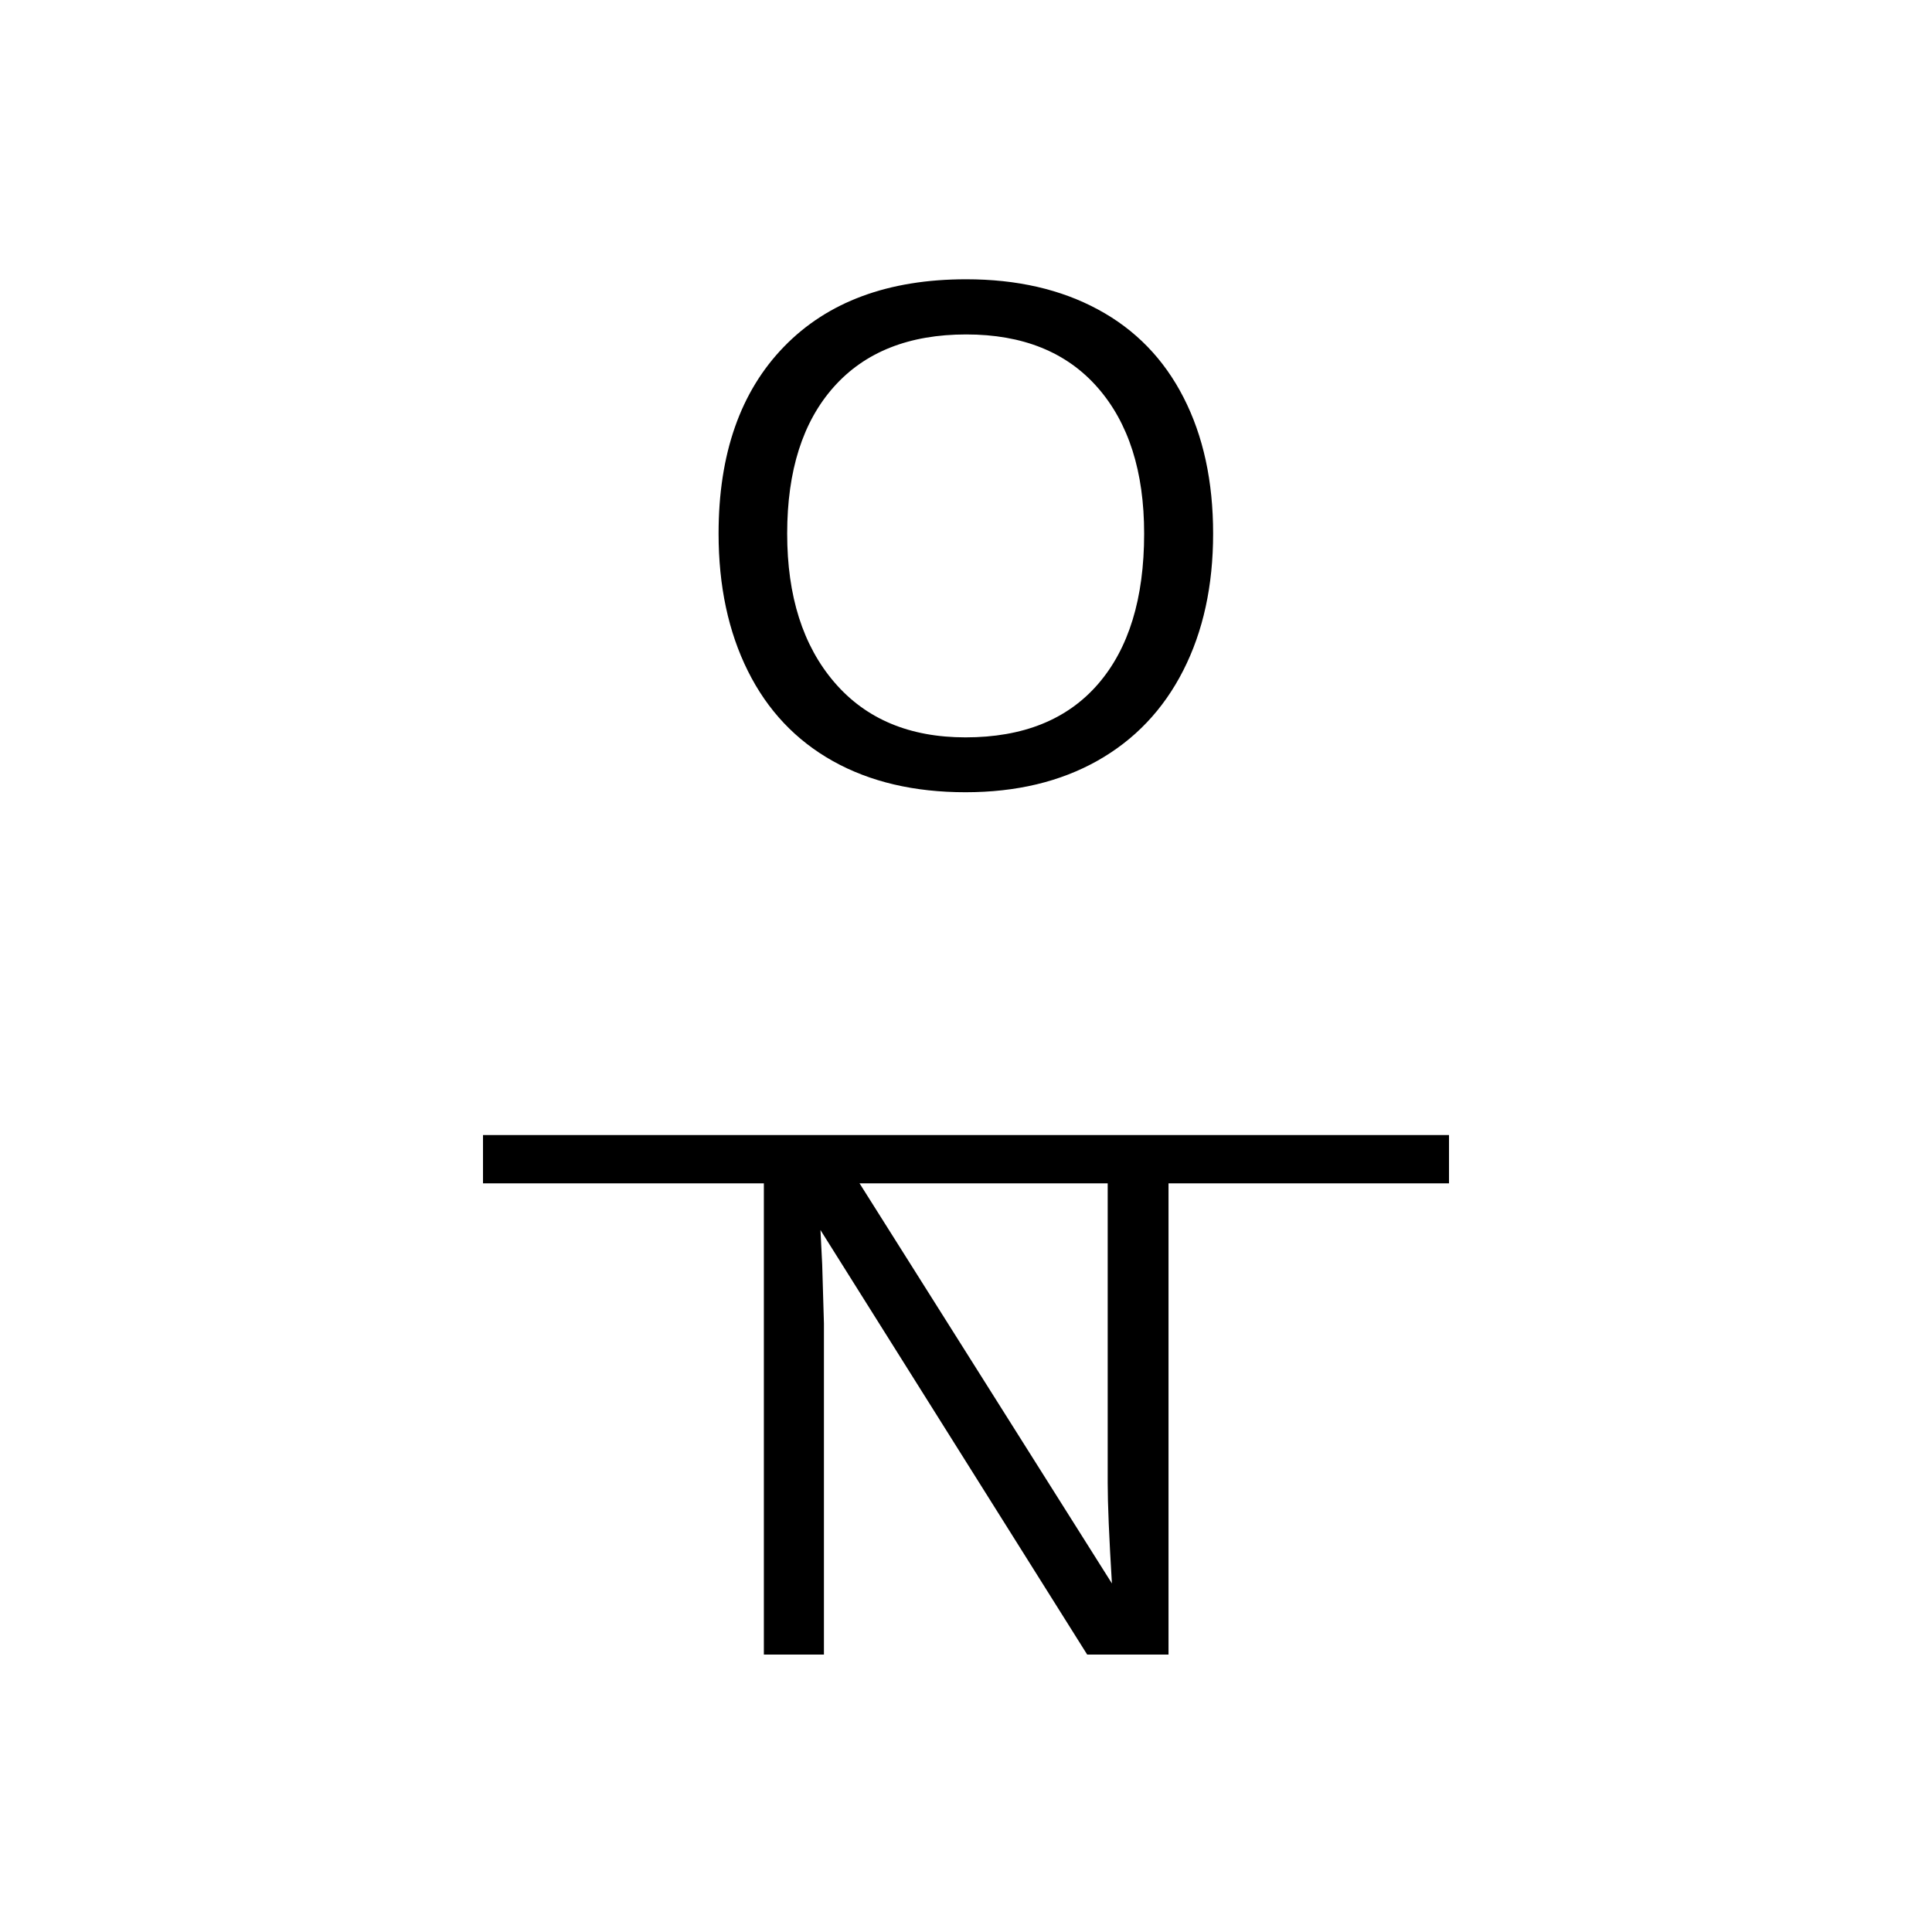
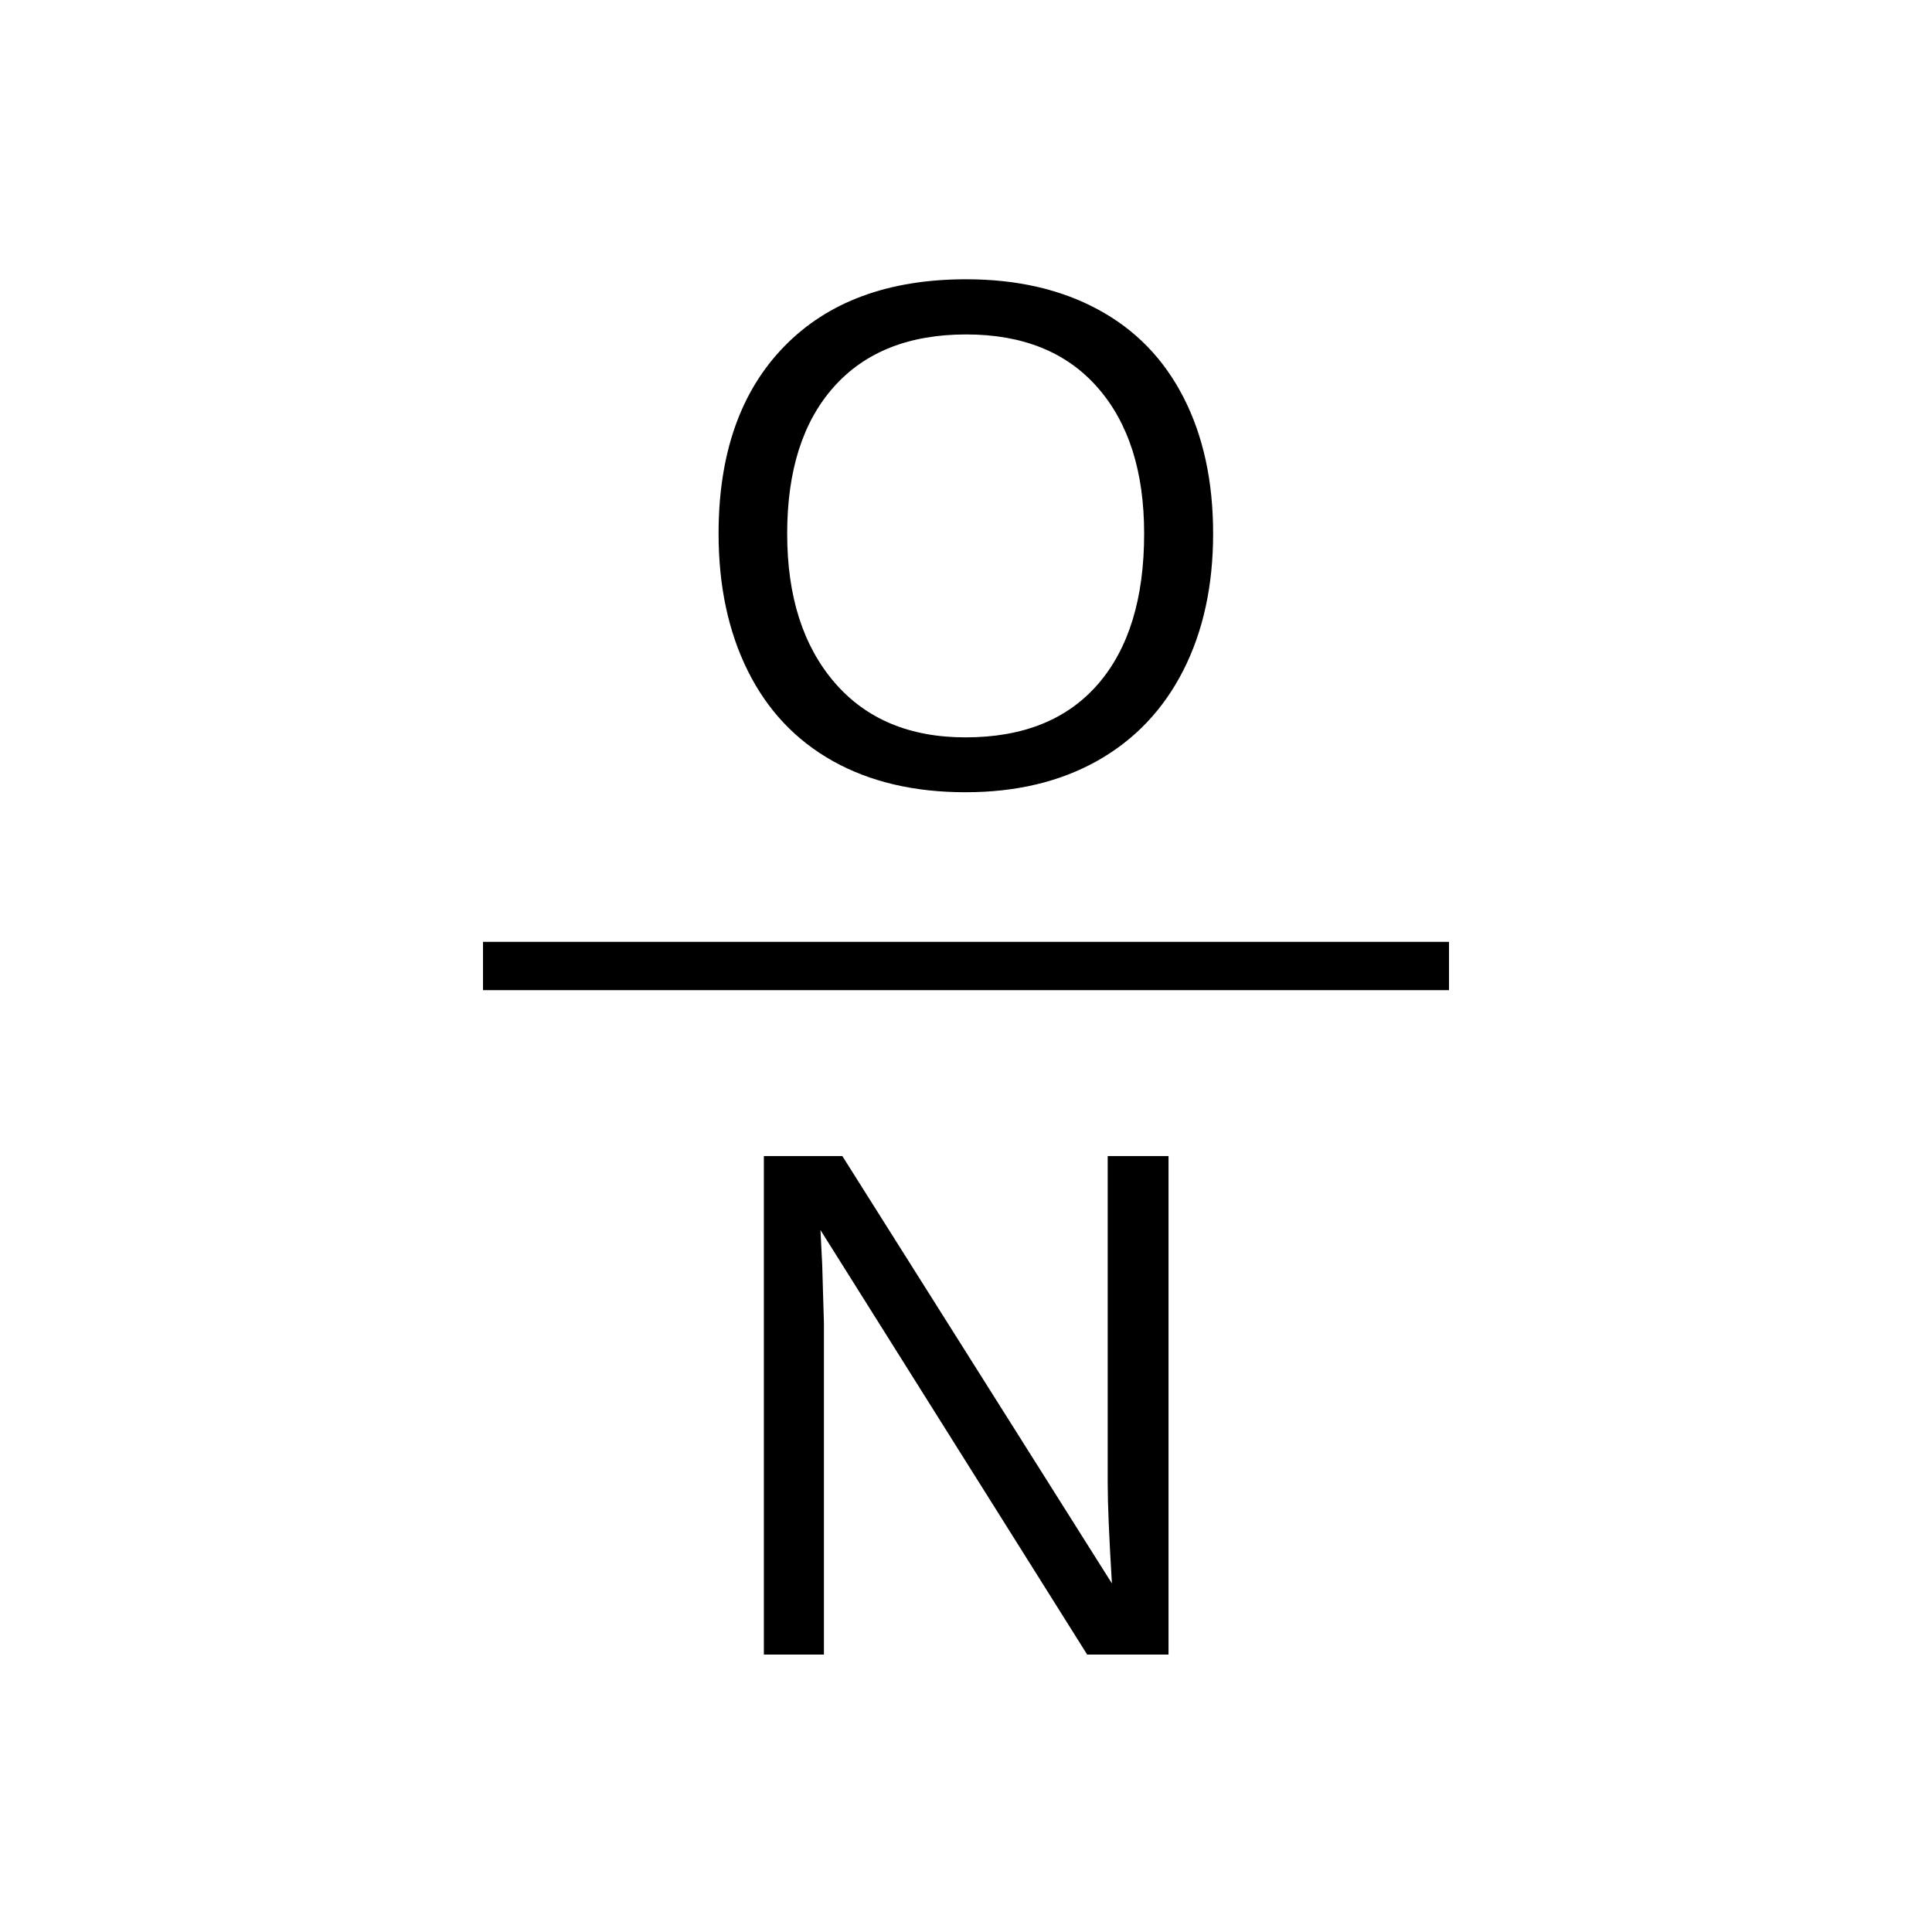
<svg xmlns="http://www.w3.org/2000/svg" width="400" height="400">
  <rect width="100%" height="100%" fill="white" />
  <text x="50%" y="30%" dominant-baseline="middle" text-anchor="middle" fill="black" font-size="150" font-family="Arial, sans-serif">O</text>
-   <line x1="25%" y1="60%" x2="75%" y2="60%" stroke="black" stroke-width="10" />
+   <line x1="25%" y1="50%" x2="75%" y2="50%" stroke="black" stroke-width="10" />
  <text x="50%" y="75%" dominant-baseline="middle" text-anchor="middle" fill="black" font-size="150" font-family="Arial, sans-serif">N</text>
</svg>
